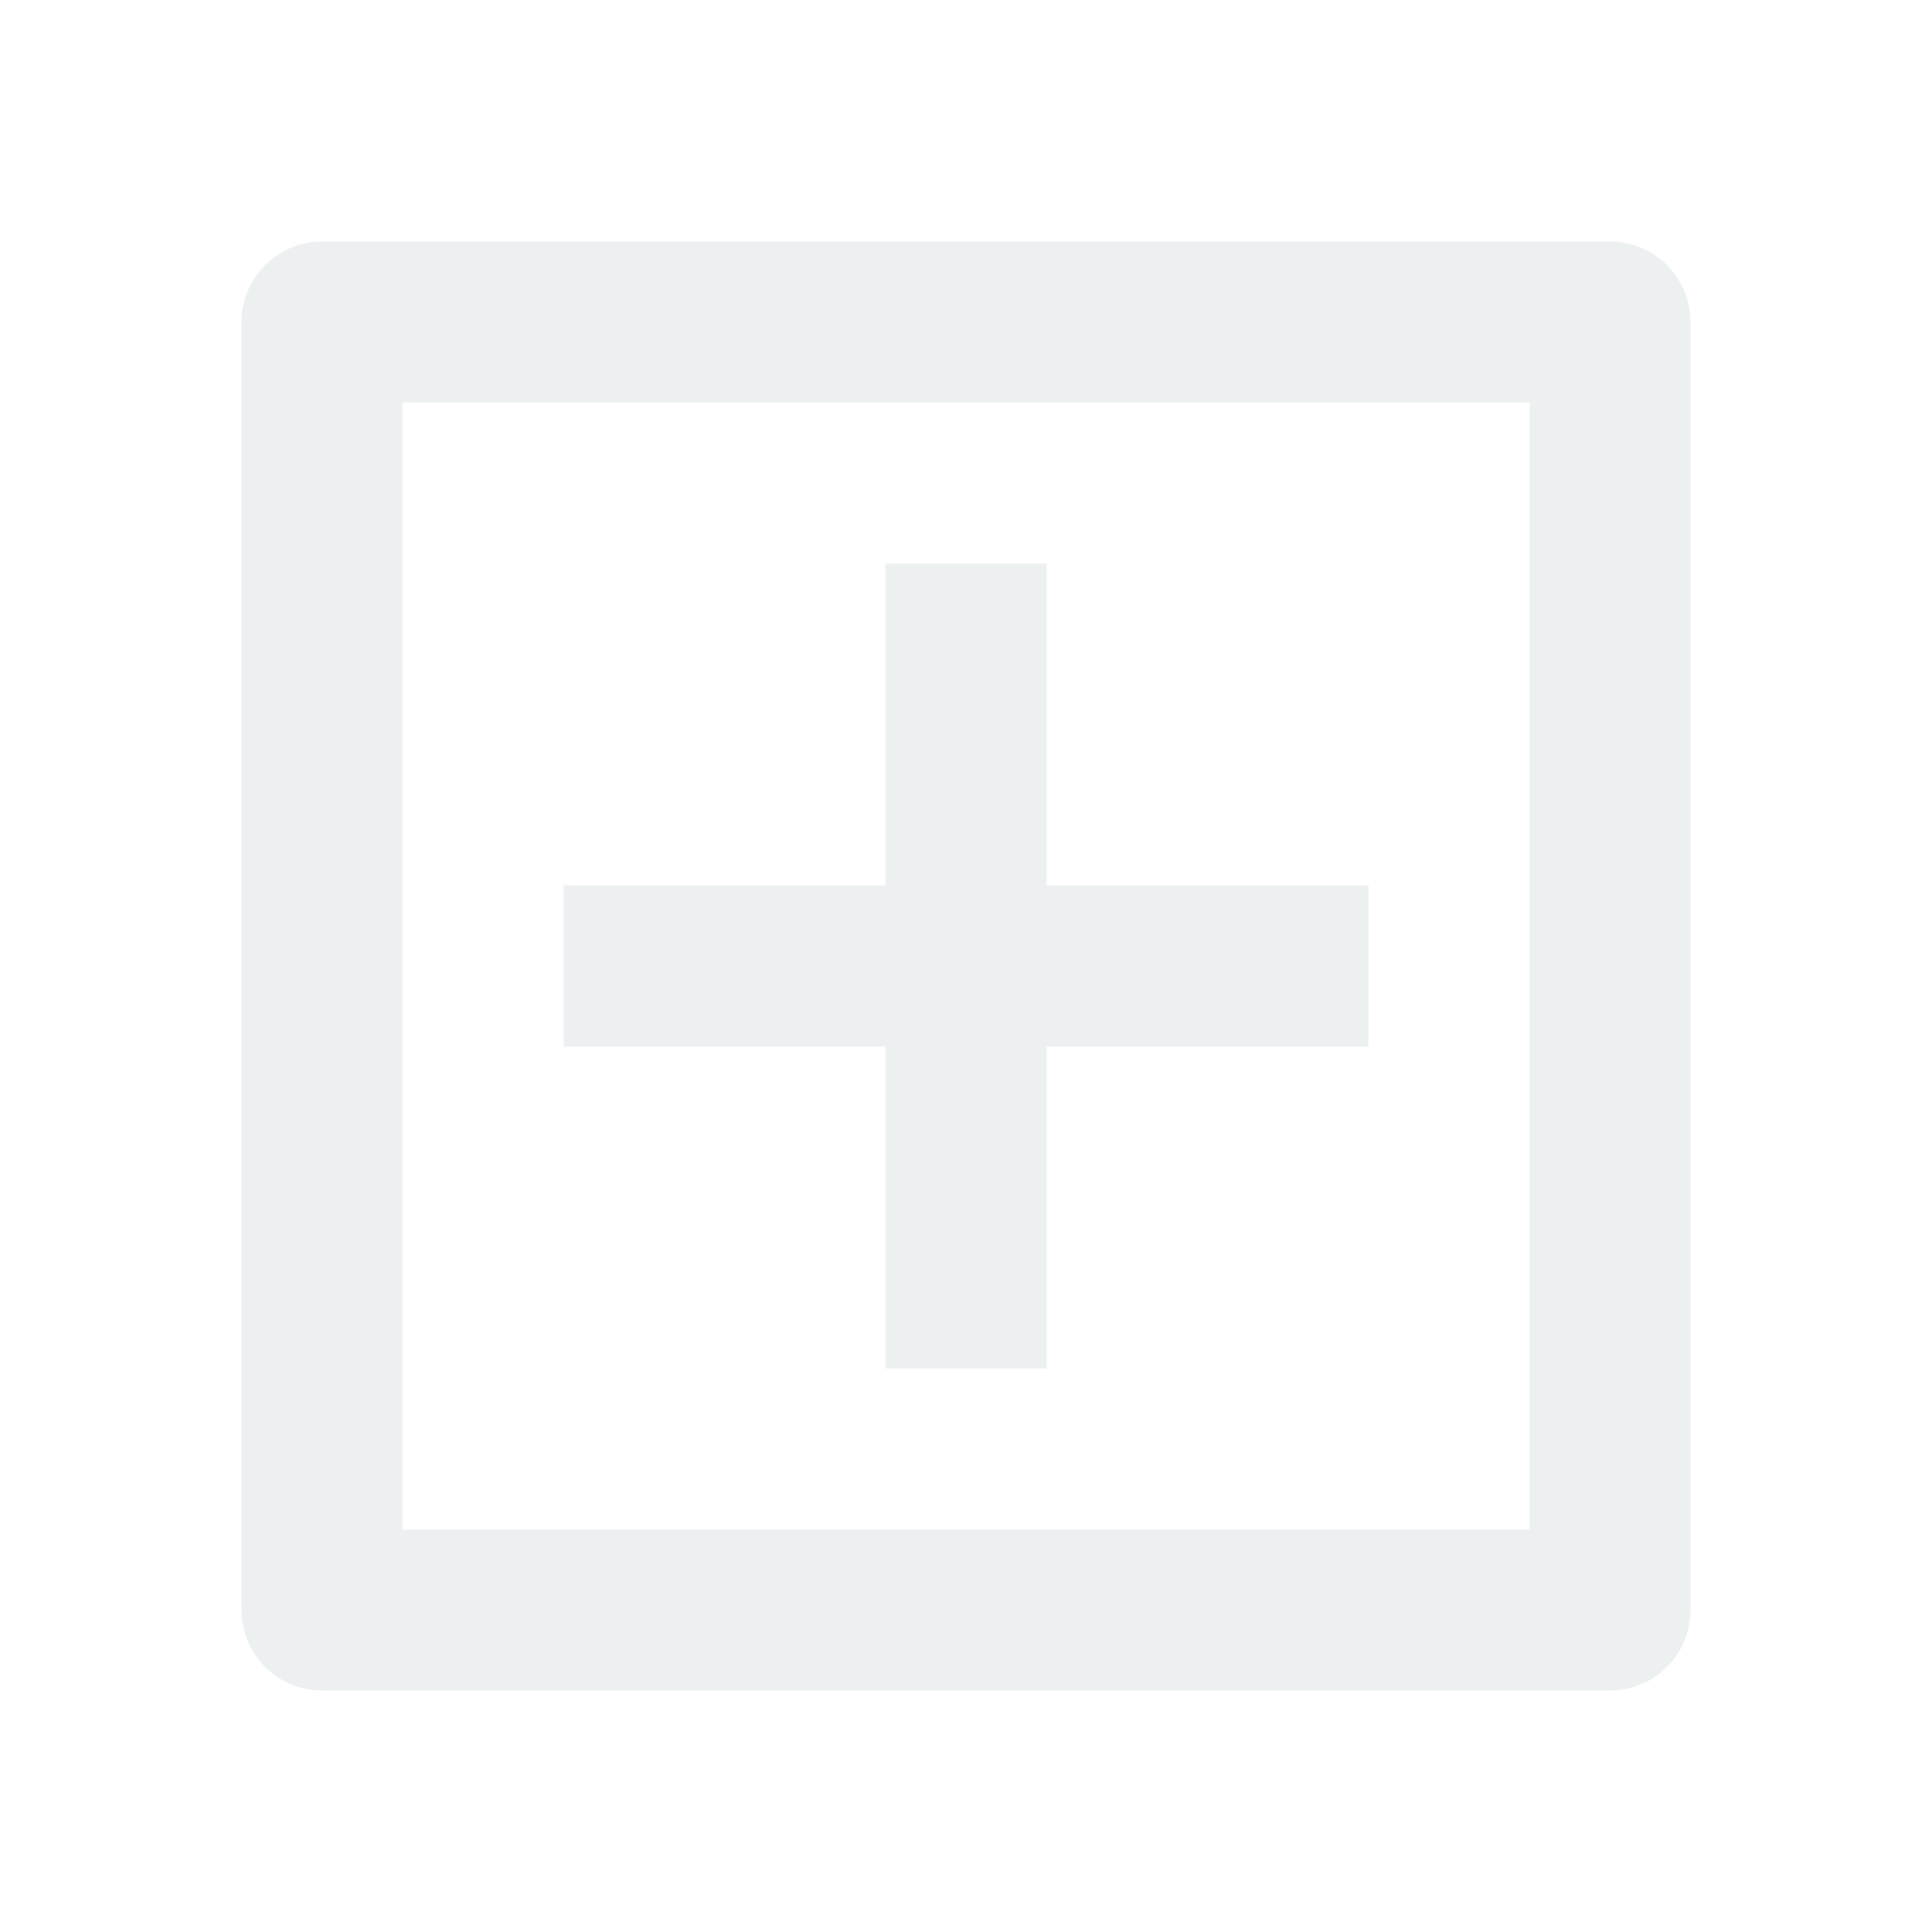
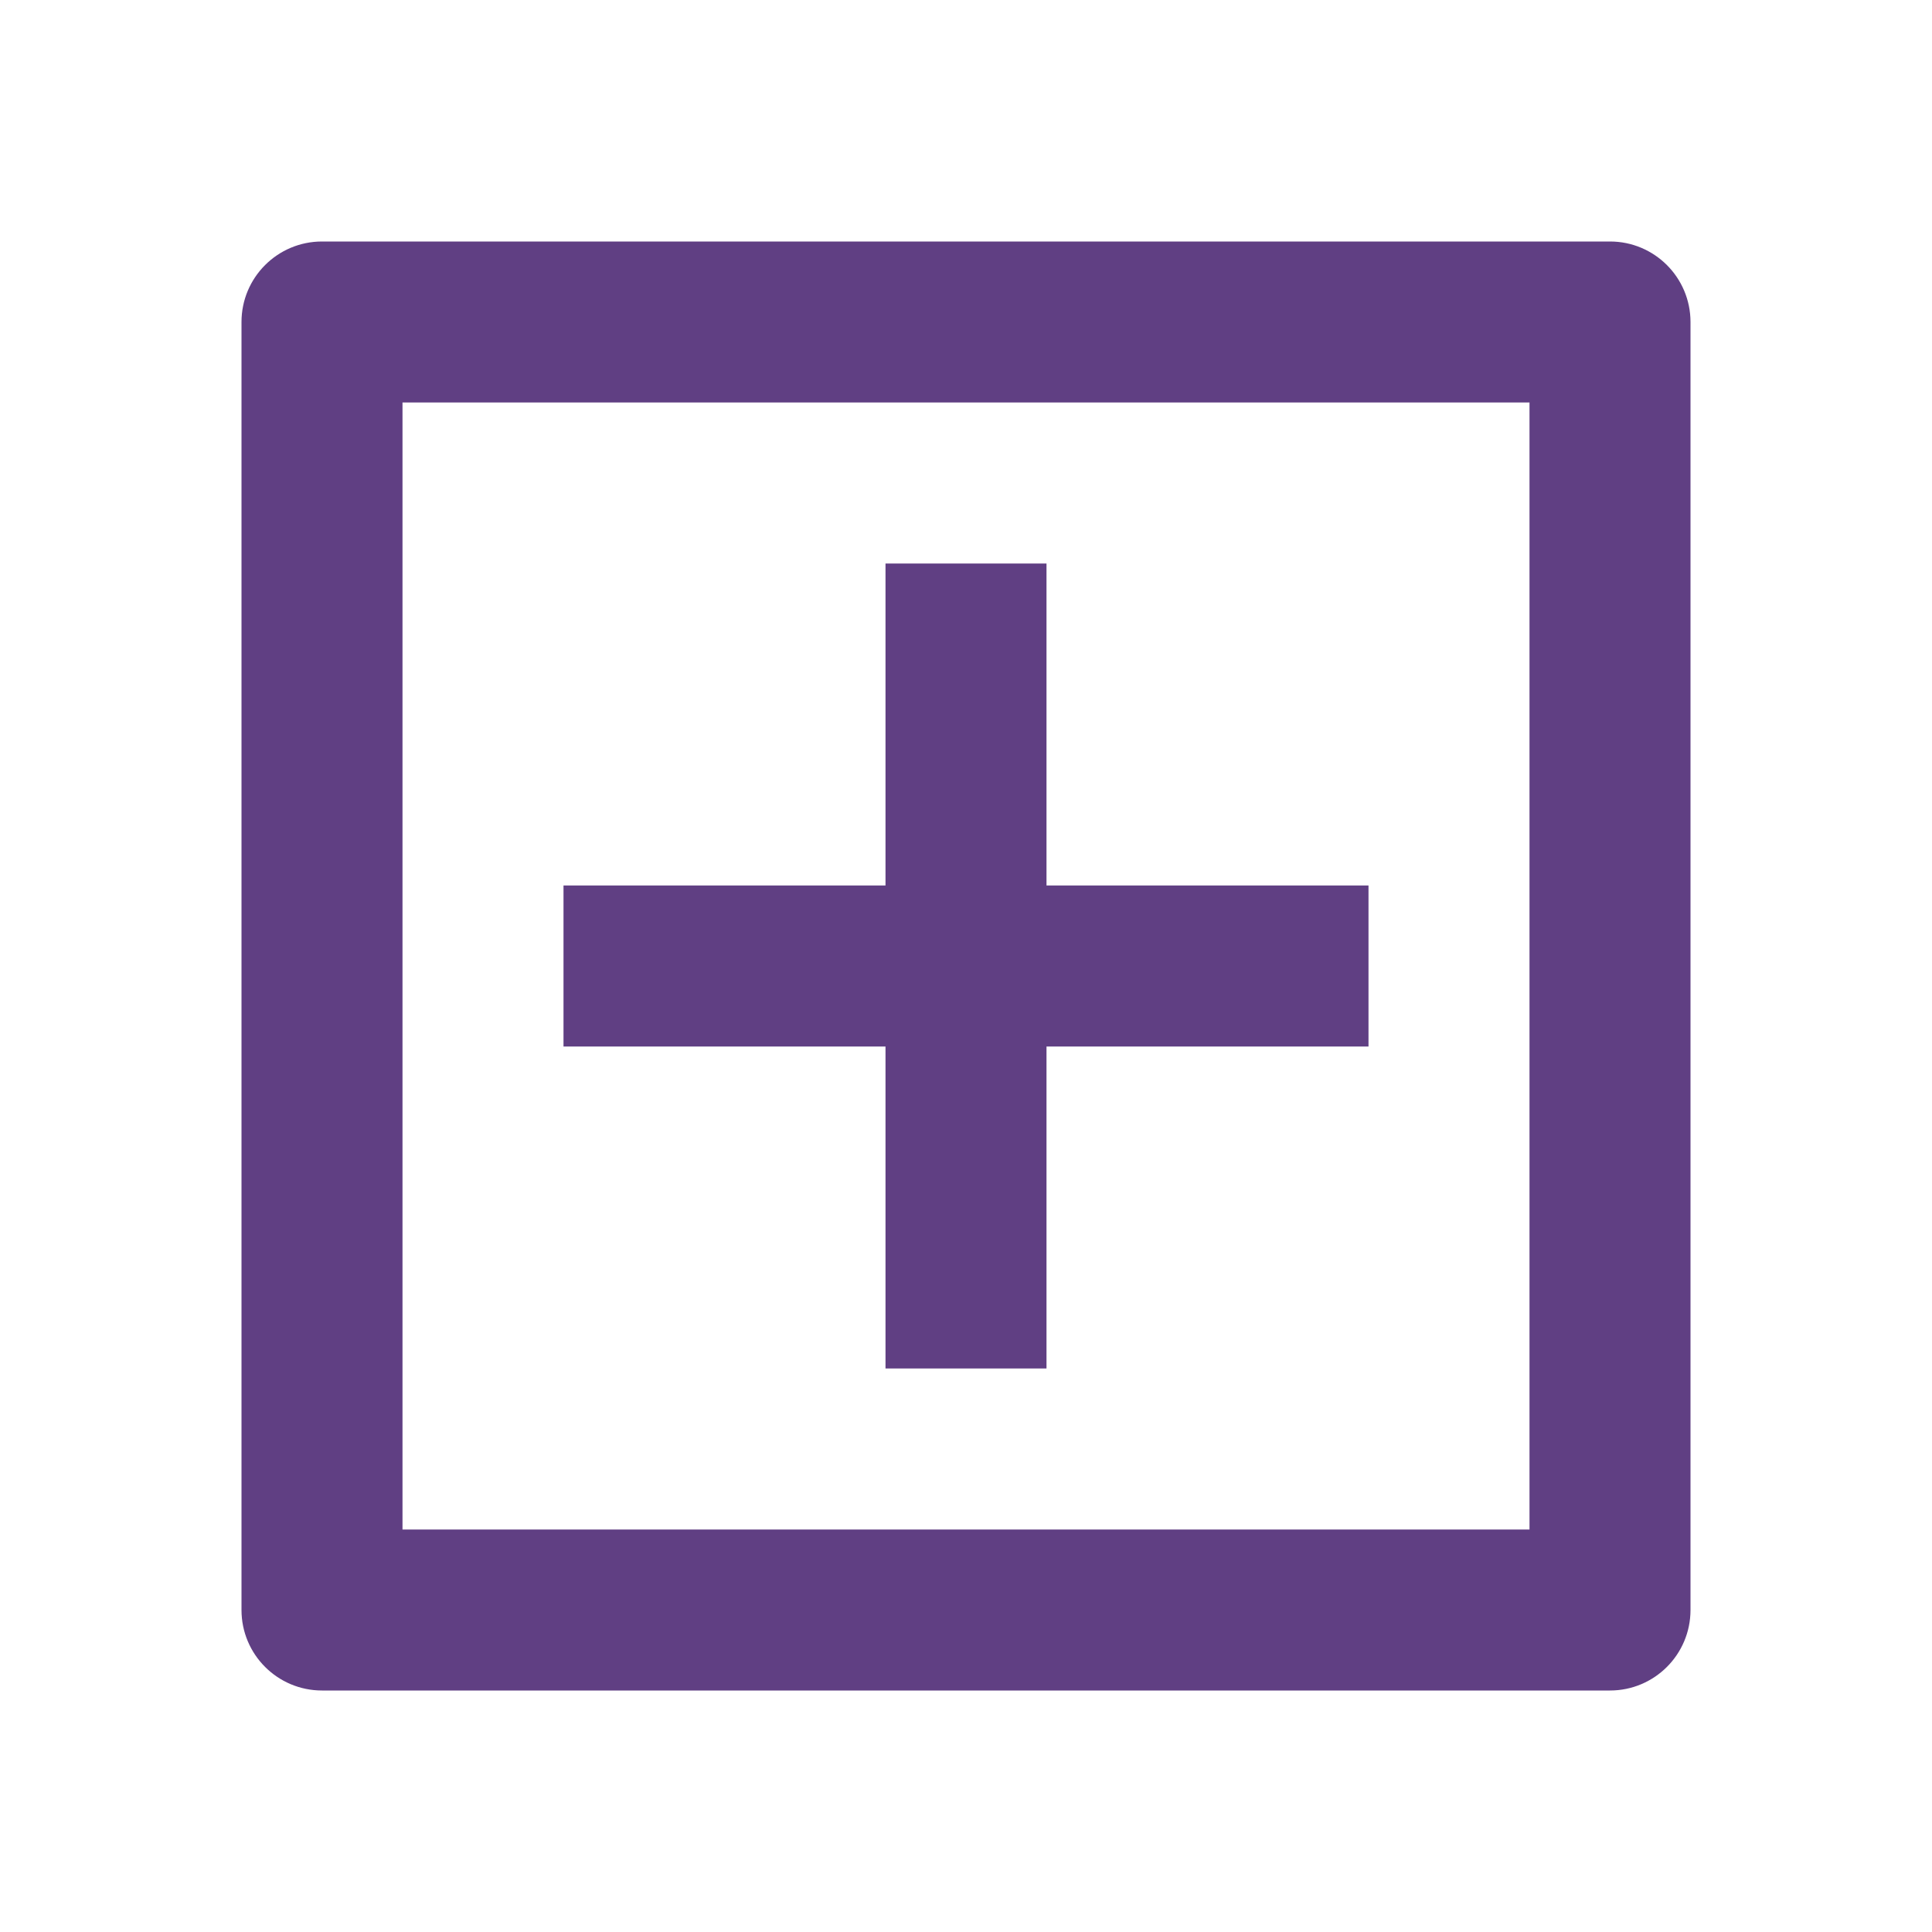
- <svg xmlns="http://www.w3.org/2000/svg" viewBox="0 0 24 24" width="24" height="24">
+ <svg xmlns="http://www.w3.org/2000/svg" viewBox="0 0 24 24" width="16" height="16">
  <path fill="none" d="M0 0h24v24H0z" />
-   <path d="M4 3h16a1 1 0 0 1 1 1v16a1 1 0 0 1-1 1H4a1 1 0 0 1-1-1V4a1 1 0 0 1 1-1zm1 2v14h14V5H5zm6 6V7h2v4h4v2h-4v4h-2v-4H7v-2h4z" fill="rgba(236,240,241,1)" />
+   <path d="M4 3h16a1 1 0 0 1 1 1v16a1 1 0 0 1-1 1H4a1 1 0 0 1-1-1V4a1 1 0 0 1 1-1zm1 2v14h14V5H5zm6 6V7h2v4h4v2h-4v4h-2v-4H7v-2h4z" fill="rgba(96,63,131,1)" />
</svg>
